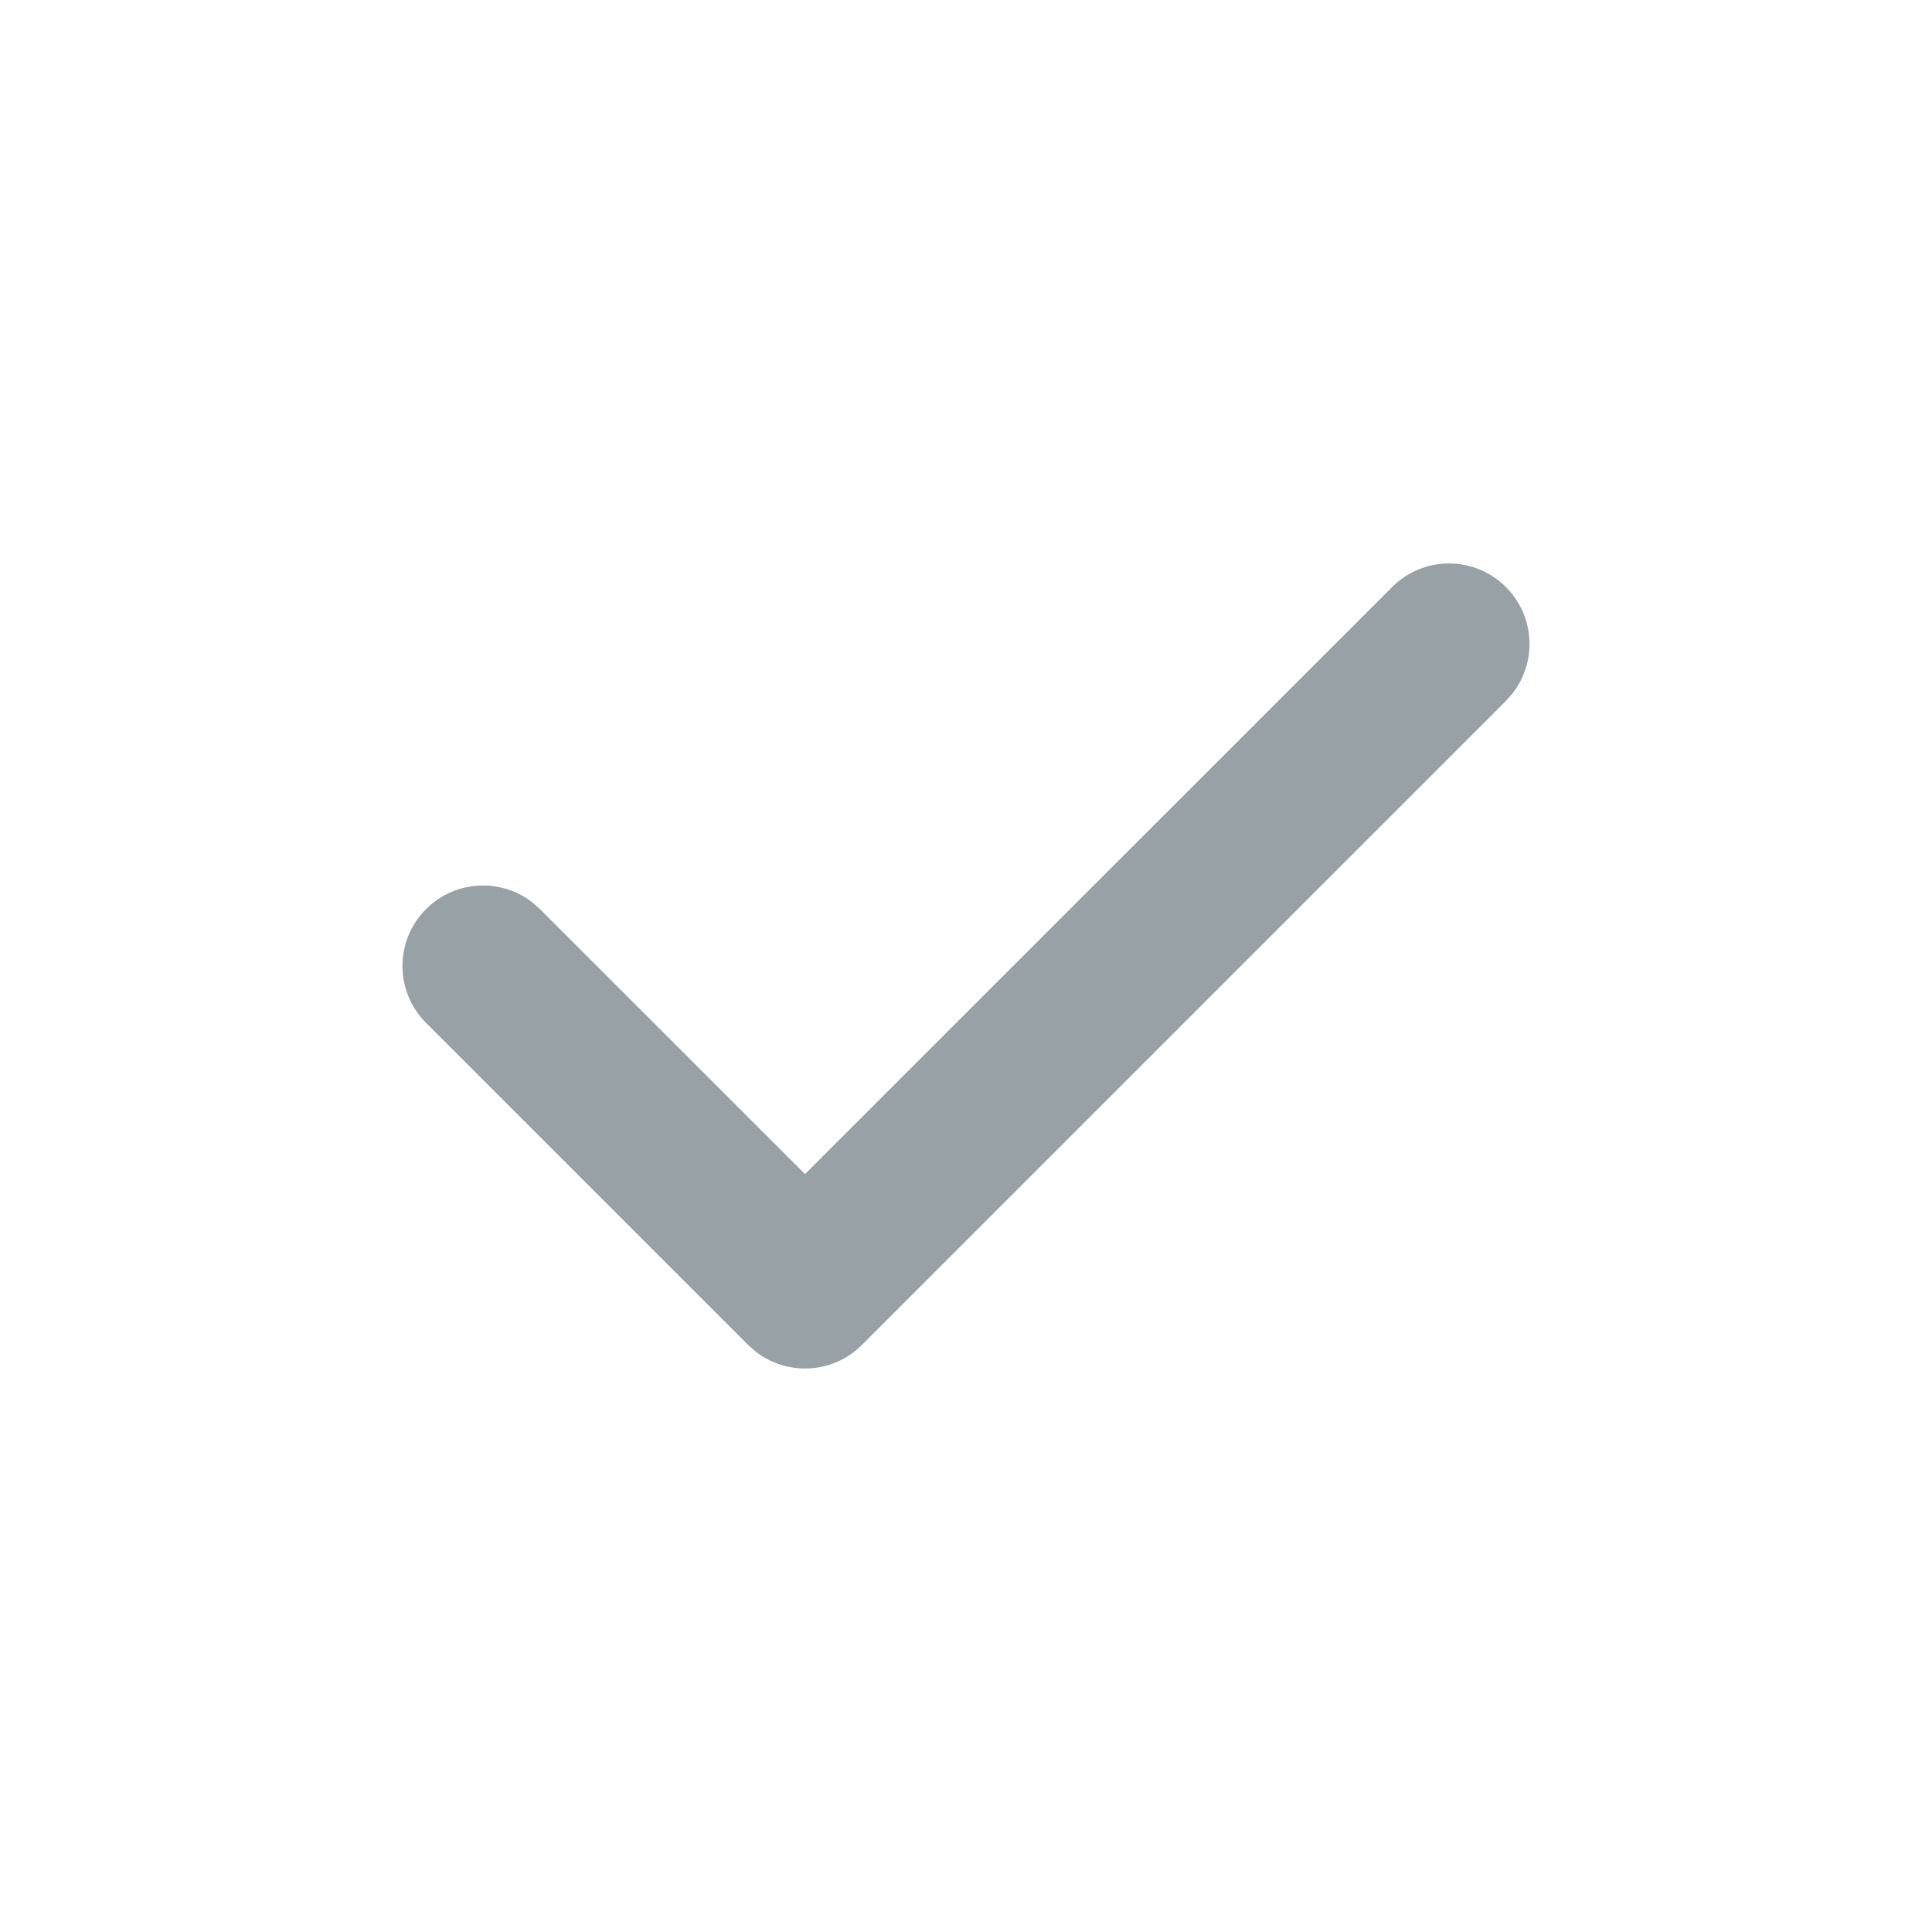
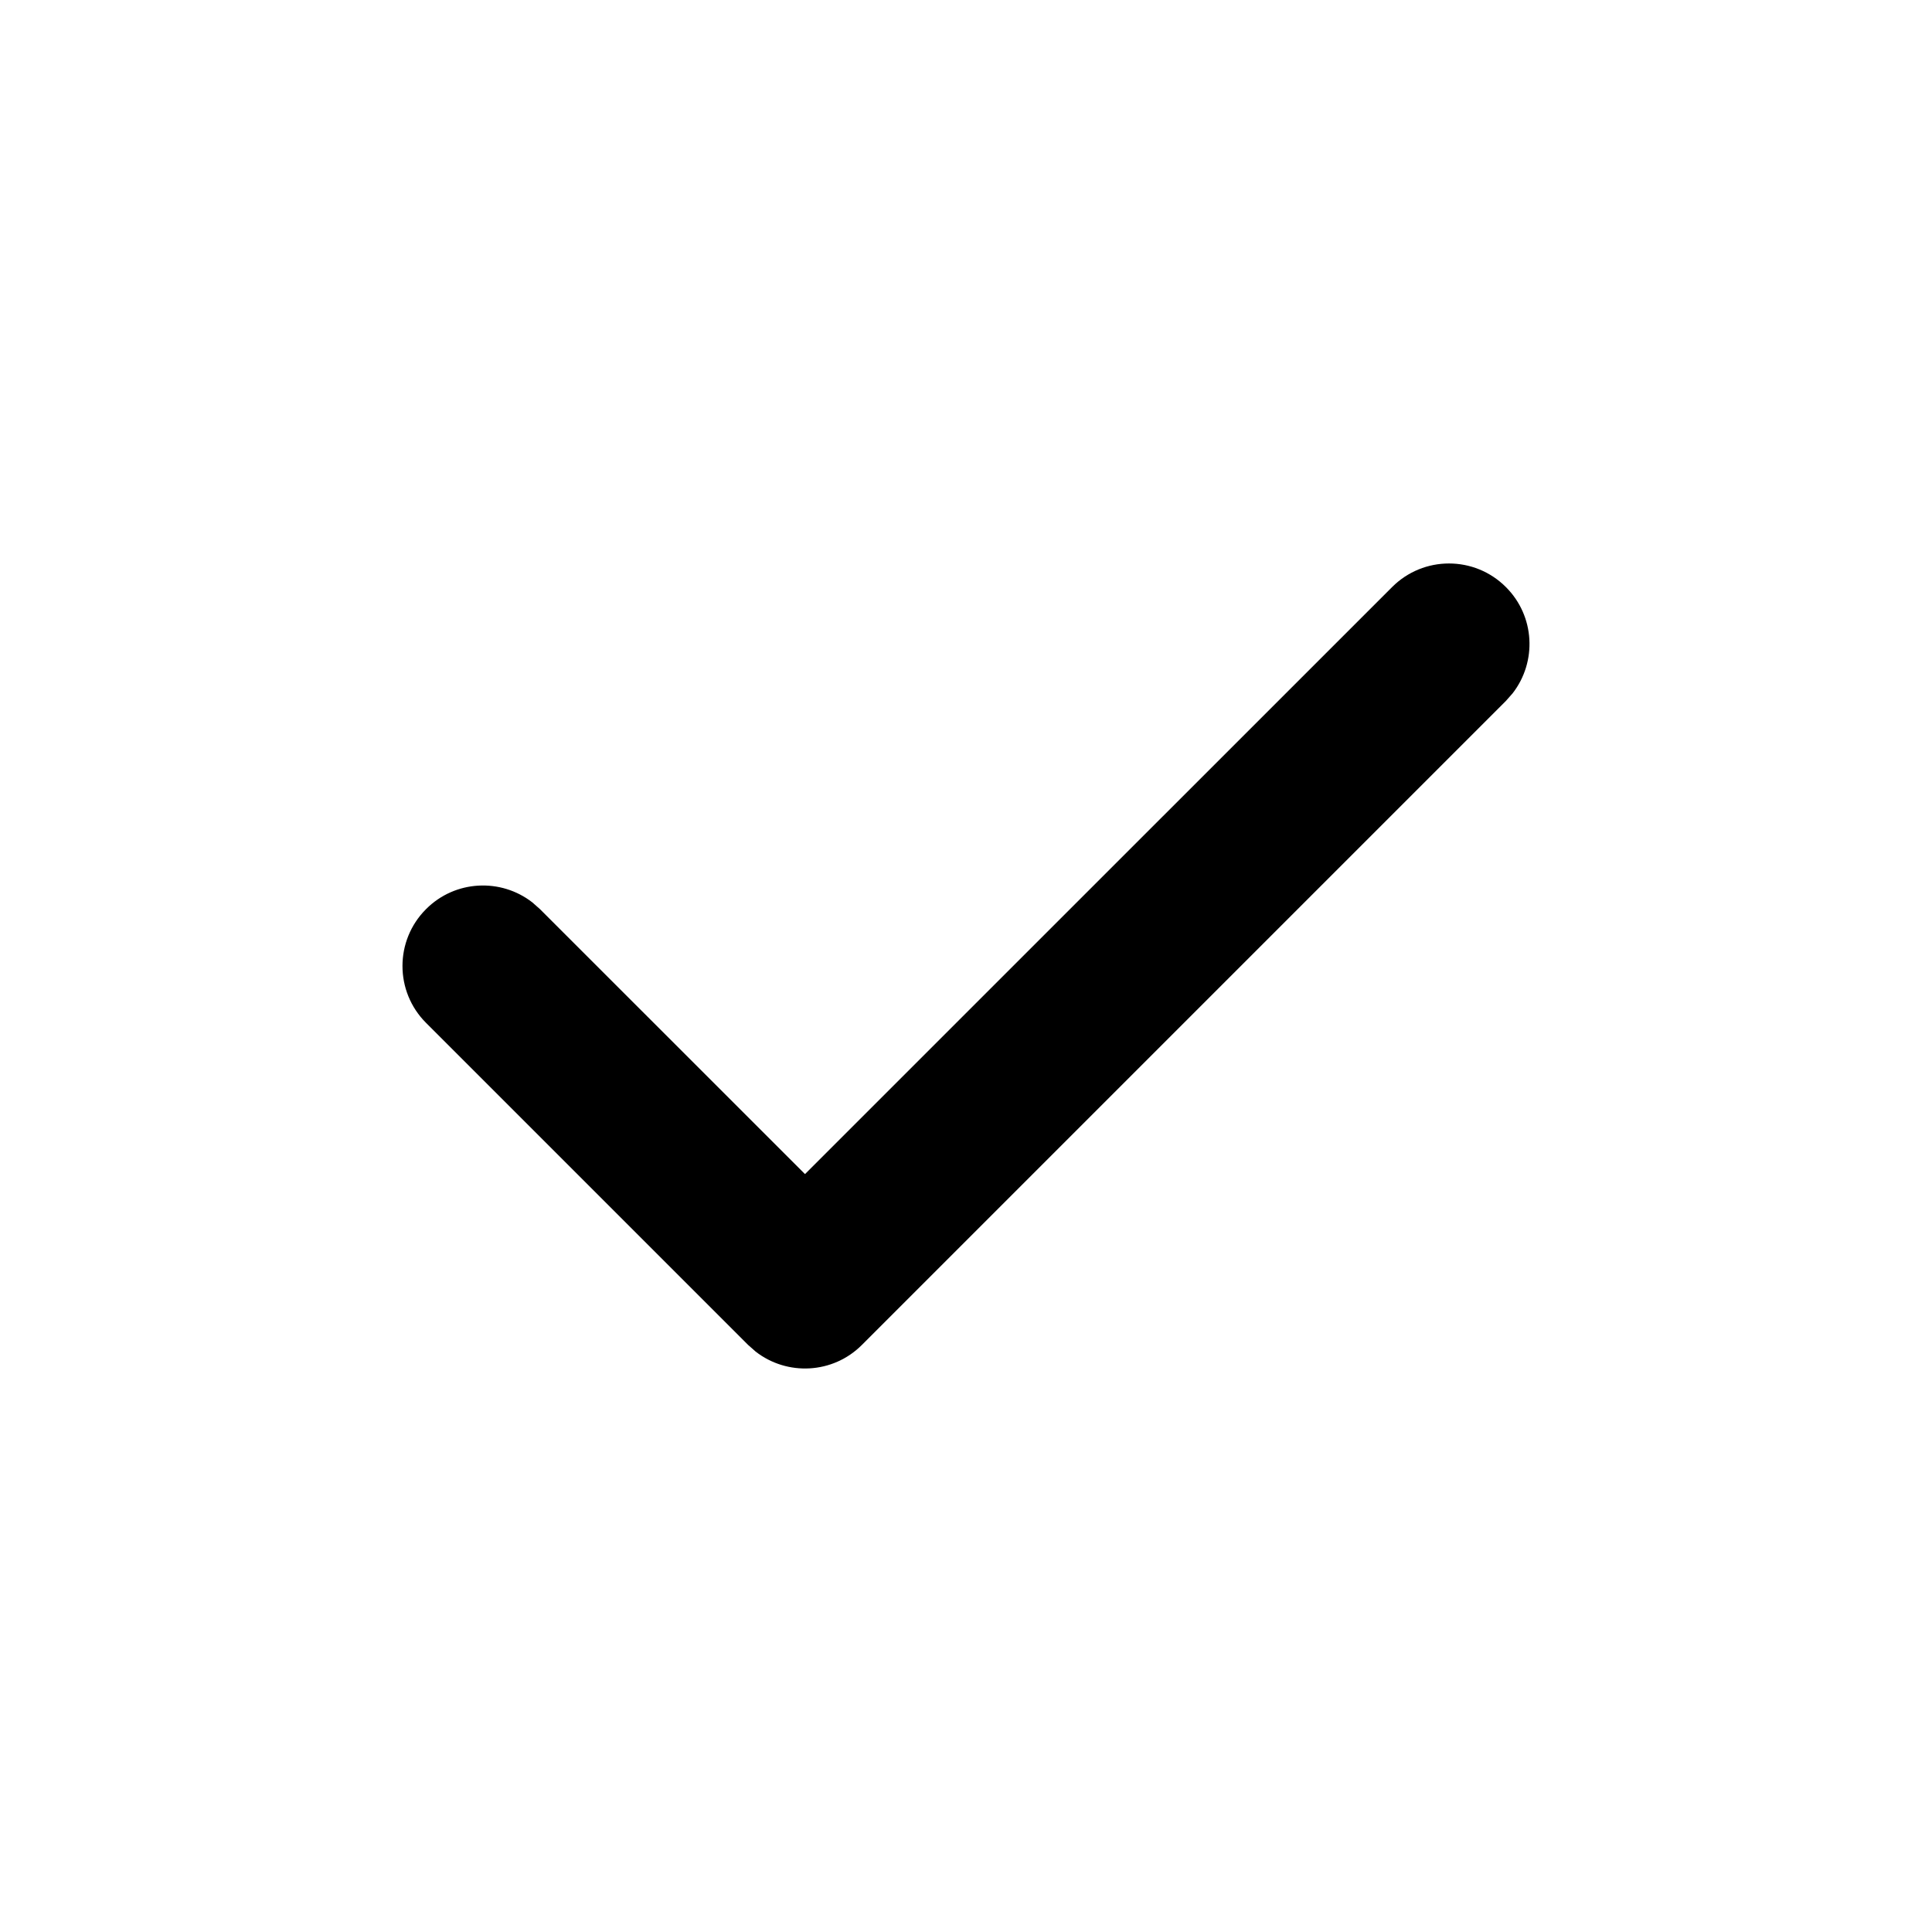
<svg xmlns="http://www.w3.org/2000/svg" width="24px" height="24px" viewBox="0 0 24 24" version="1.1">
  <g id="🎛-Styleguide" stroke="none" stroke-width="1" fill="none" fill-rule="evenodd">
-     <g id="Icons" transform="translate(-320, -896)" fill="#97A1A6">
+     <g id="Icons" transform="translate(-320, -896)" fill="currentColor">
      <g id="Icon" transform="translate(320, 896)">
        <path d="M17.293,7.293 C17.683,6.902 18.317,6.902 18.707,7.293 C19.068,7.653 19.095,8.221 18.79,8.613 L18.707,8.707 L10.707,16.707 C10.347,17.068 9.779,17.095 9.387,16.79 L9.293,16.707 L5.293,12.707 C4.902,12.317 4.902,11.683 5.293,11.293 C5.653,10.932 6.221,10.905 6.613,11.21 L6.707,11.293 L10,14.585 L17.293,7.293 Z" id="★-Icon" />
      </g>
    </g>
  </g>
</svg>
